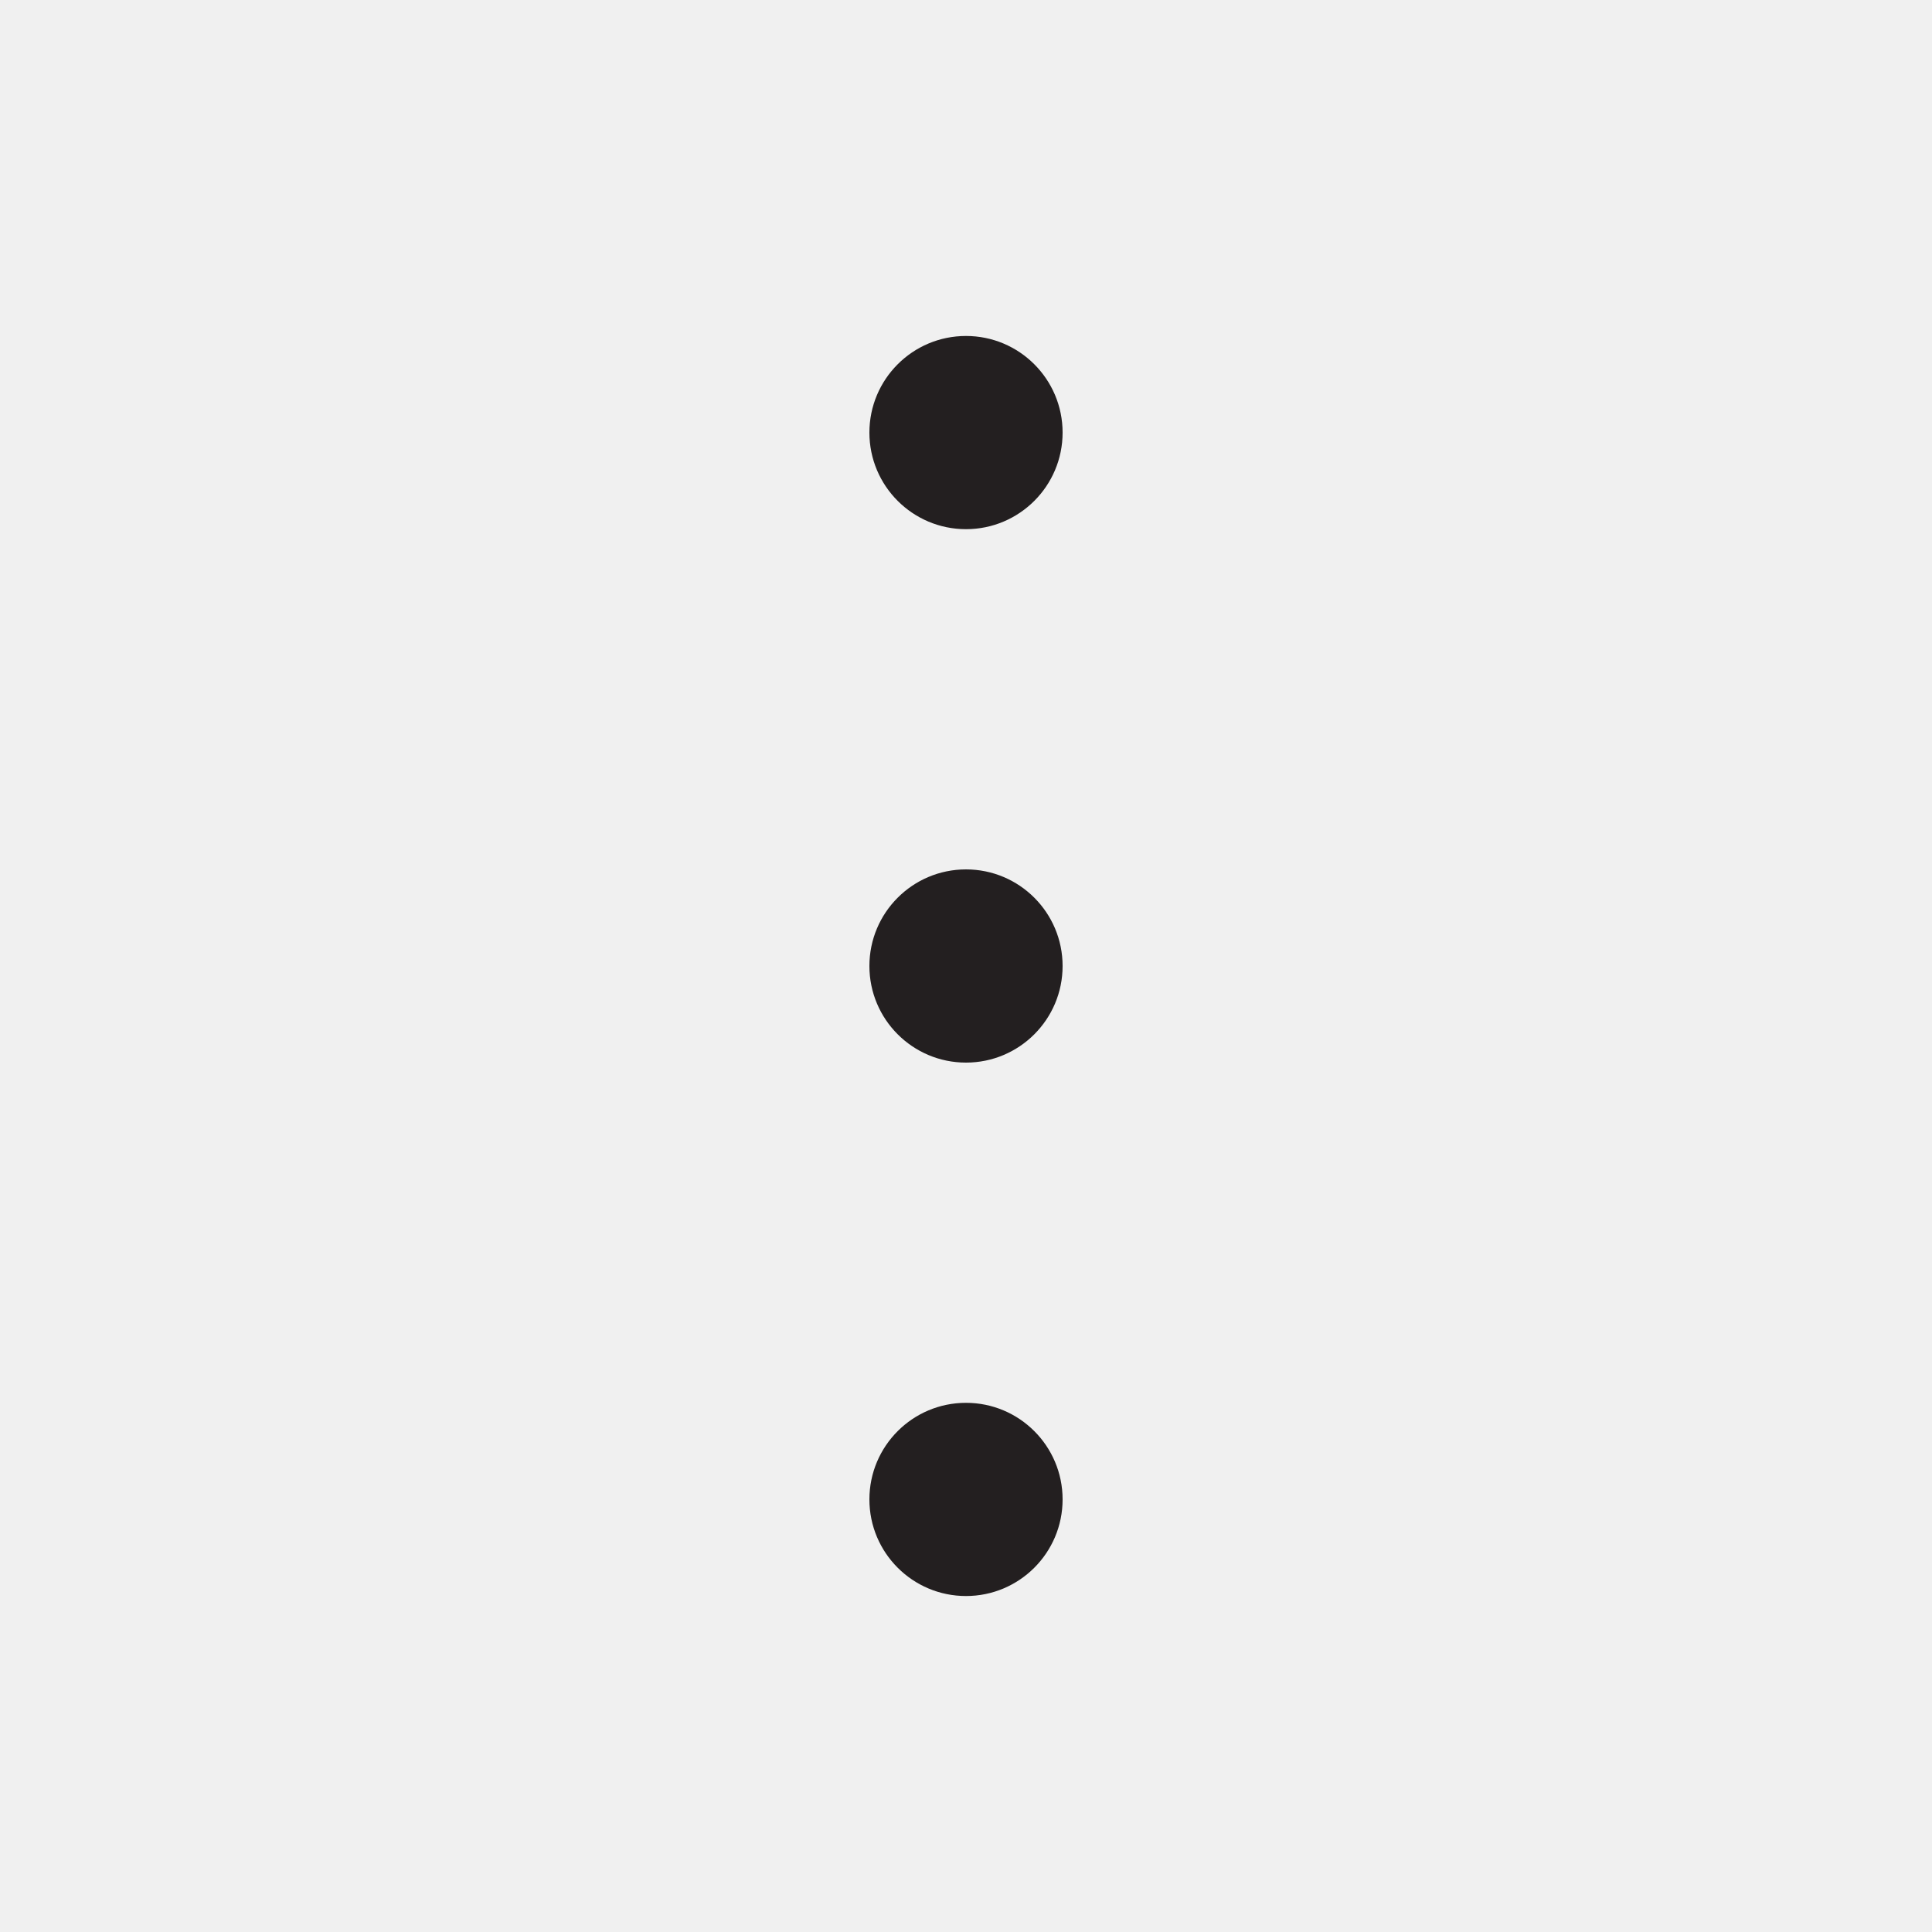
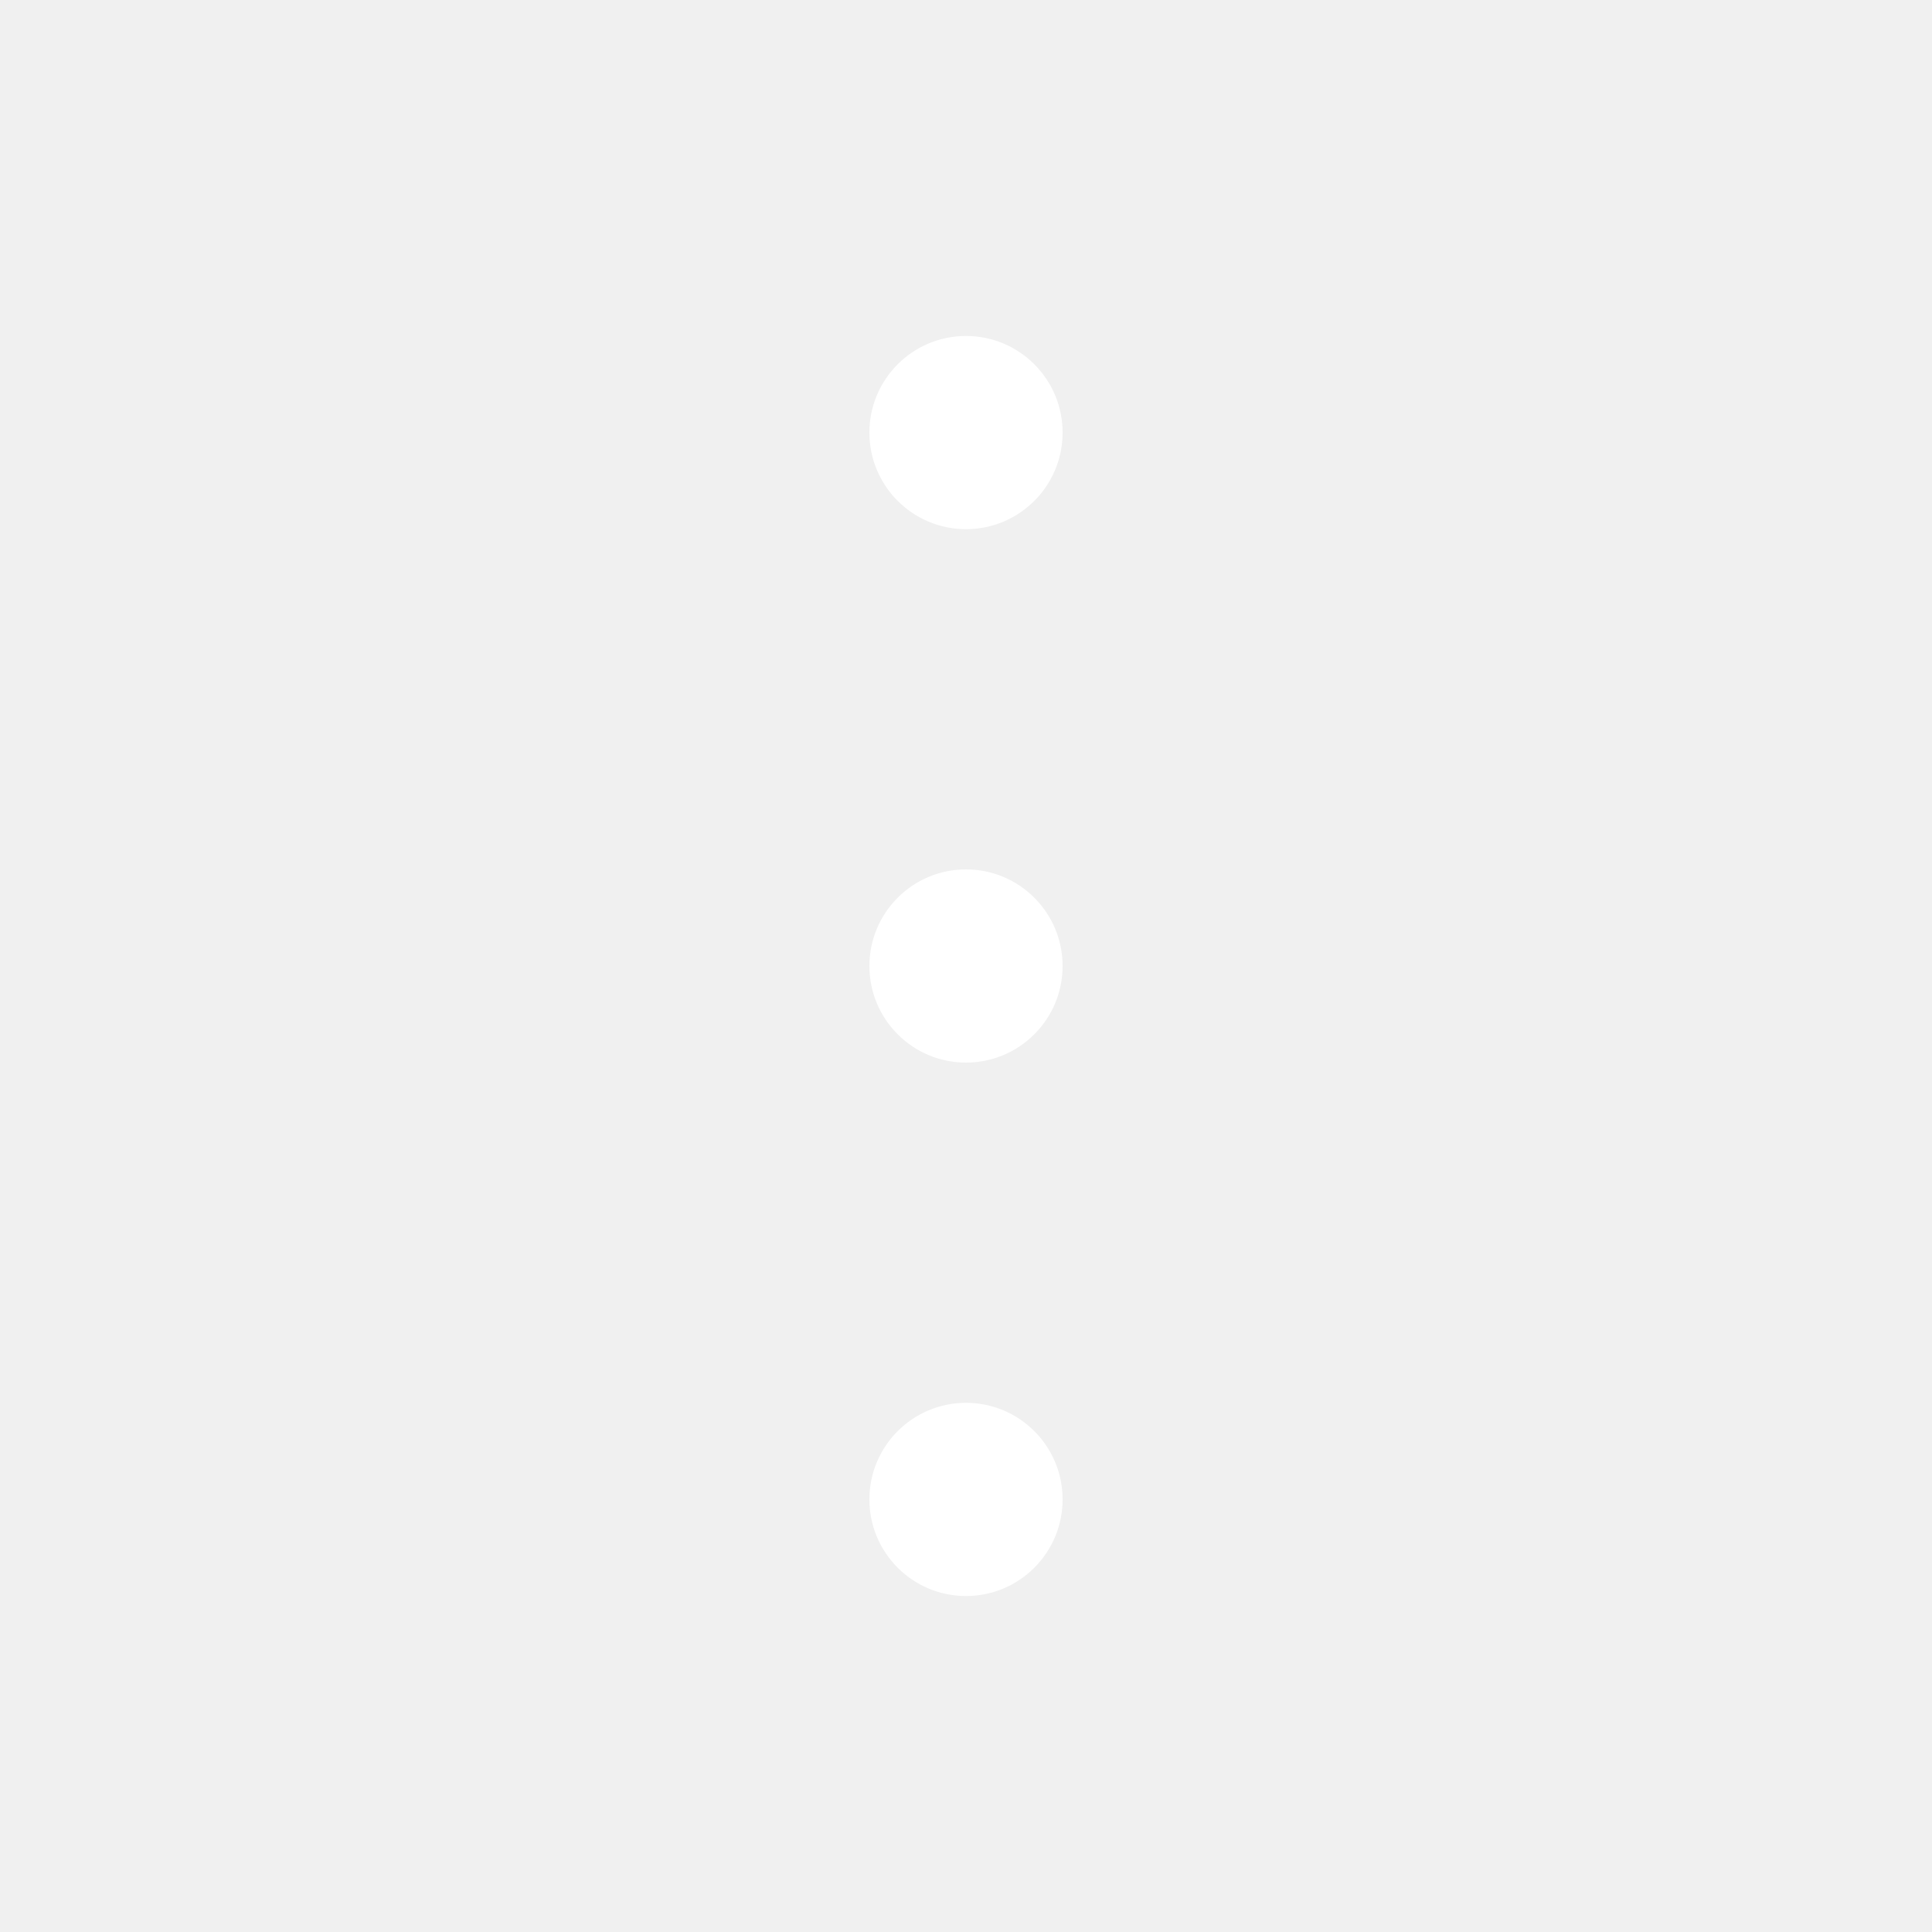
<svg xmlns="http://www.w3.org/2000/svg" id="Layer_1" data-name="Layer 1" viewBox="0 0 100 100">
  <defs>
-     <style>.cls-1{fill:#231f20;fill-rule:evenodd;}</style>
+     <style>.cls-1{fill:#fff;fill-rule:evenodd;}</style>
  </defs>
  <path class="cls-1" d="M50,82.61a5,5,0,1,1,5-5A5,5,0,0,1,50,82.61Z" />
  <path class="cls-1" d="M50,55a5,5,0,1,1,5-5A5,5,0,0,1,50,55Z" />
  <path class="cls-1" d="M50,27.39a5,5,0,1,1,5-5A5,5,0,0,1,50,27.39Z" />
</svg>
